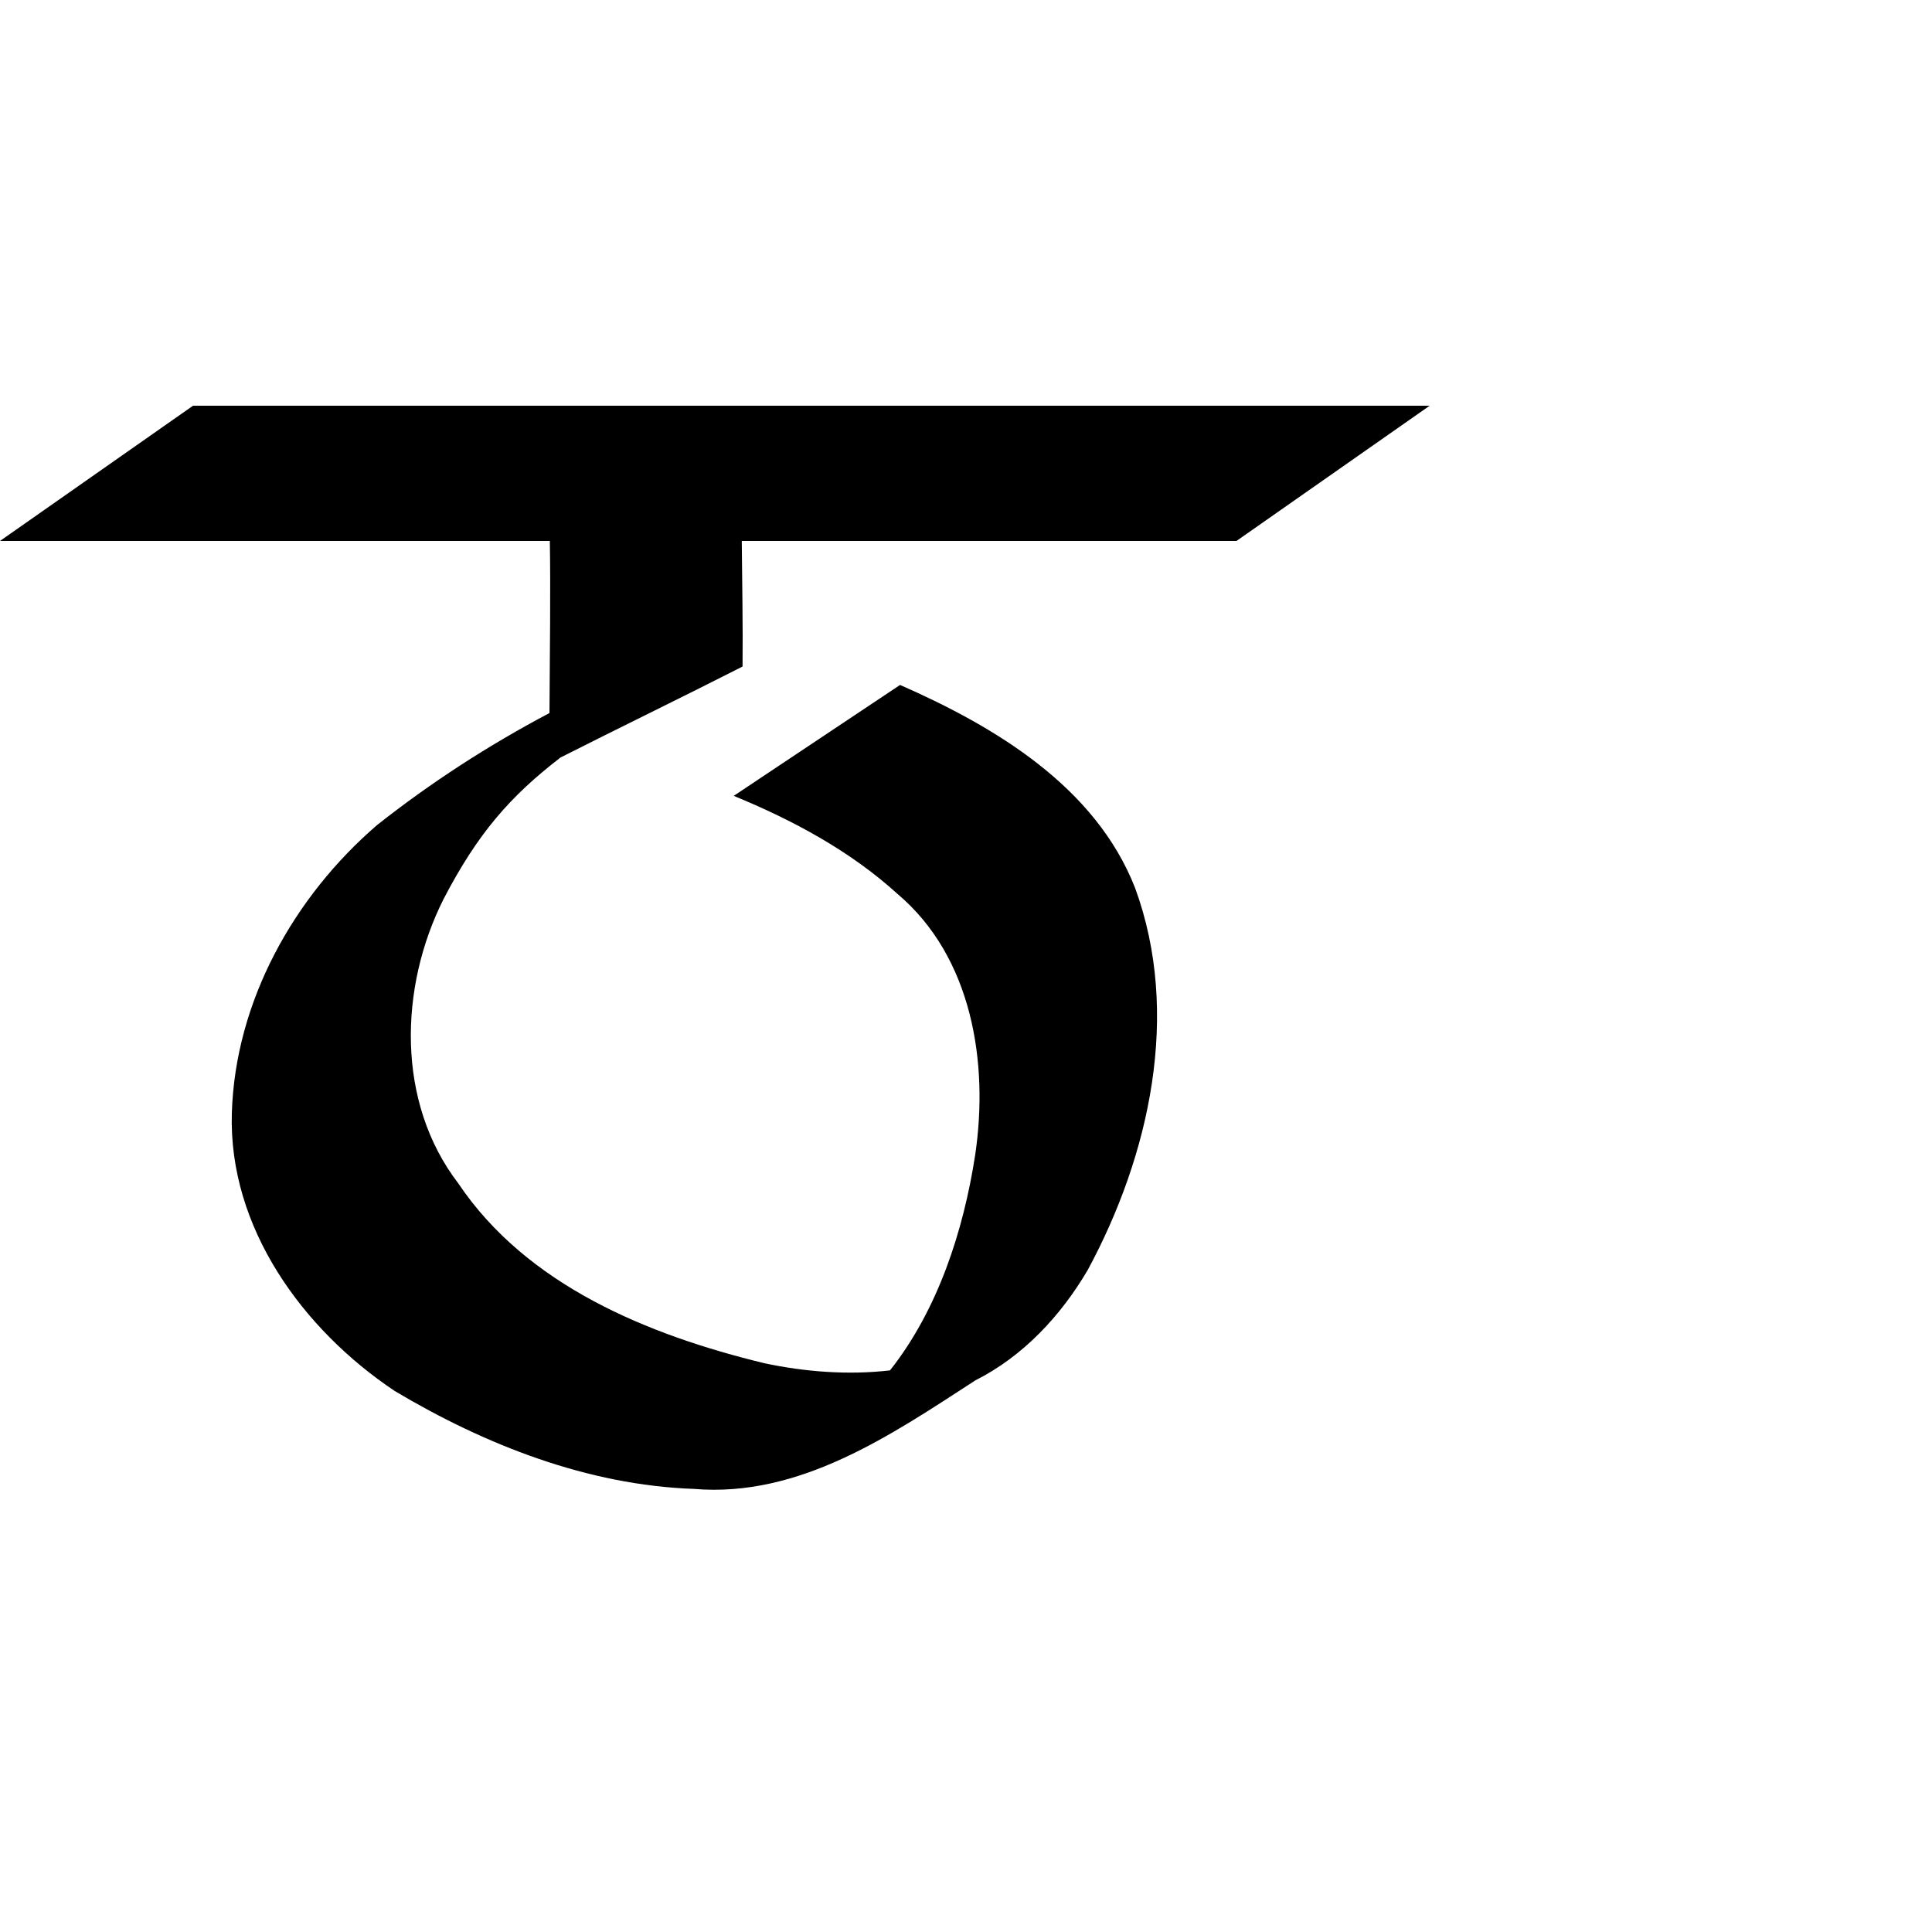
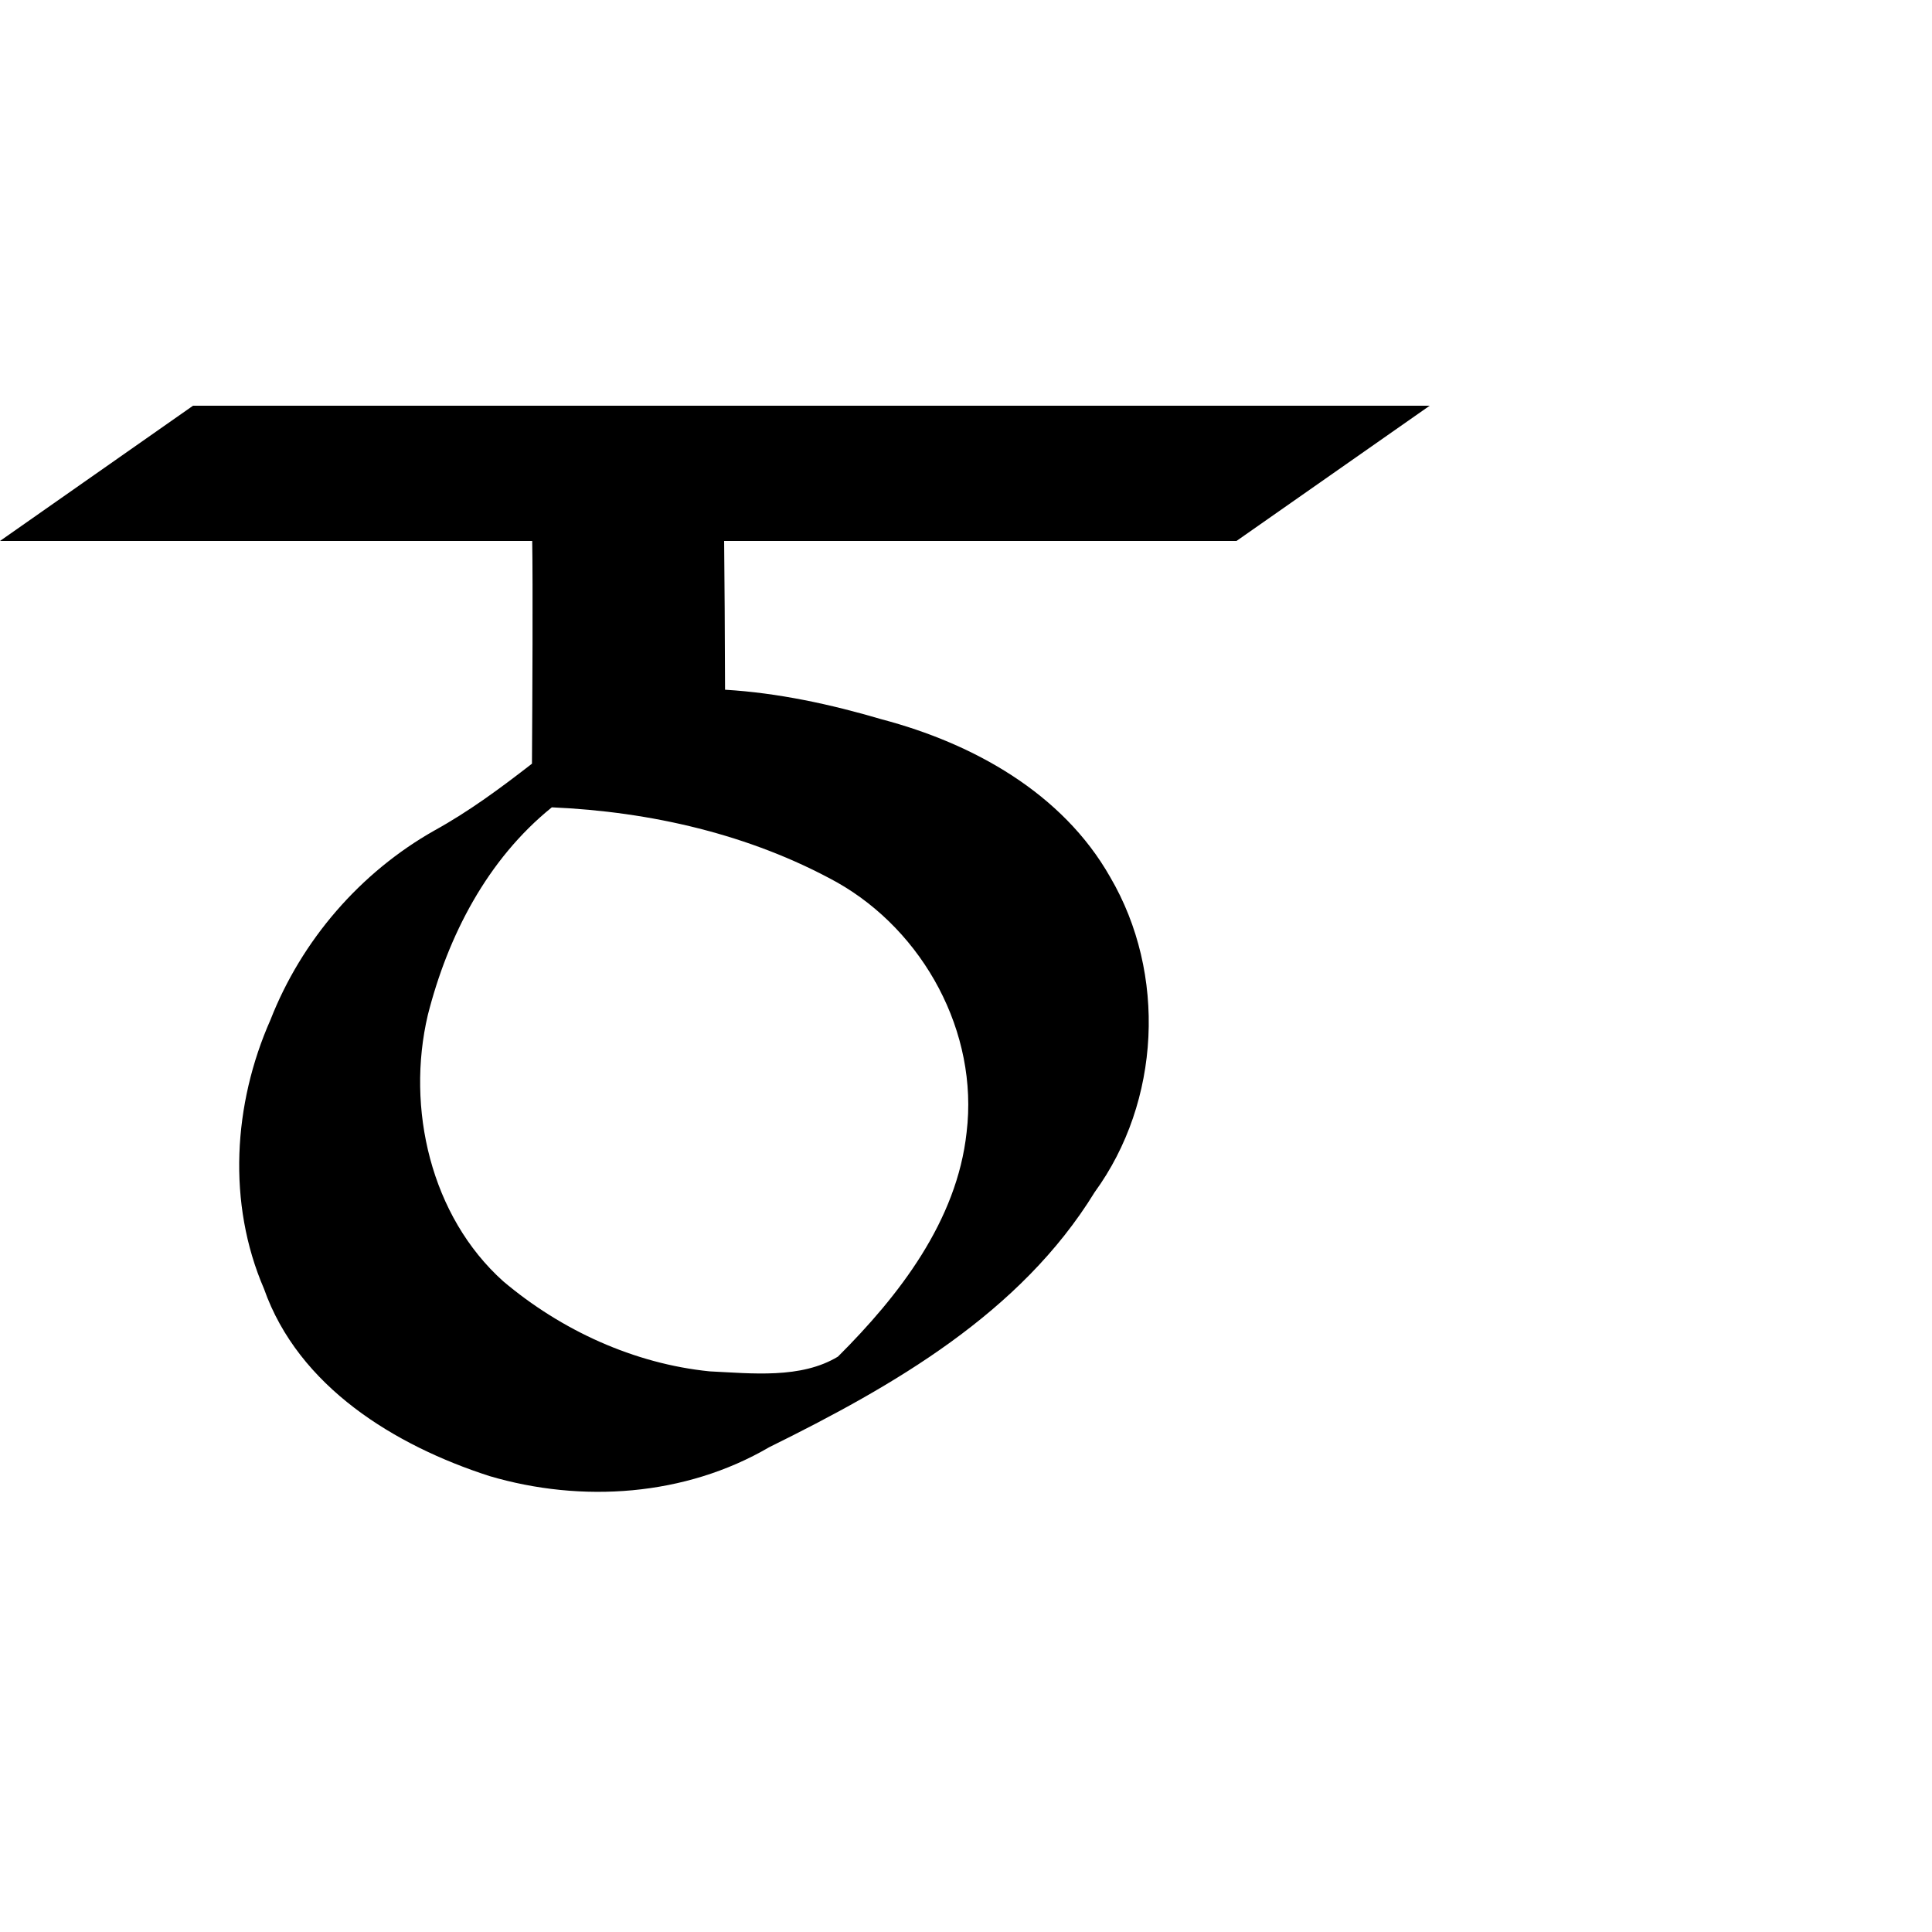
<svg xmlns="http://www.w3.org/2000/svg" viewBox="0 0 1000 1000">
-   <path transform="translate(-13000,-52.3622)" style="fill:#000000;fill-opacity:1;stroke:none" d="m 13099.906,262.362 -99.906,70 284.594,0 c 0.427,23.611 0,60.807 -0.188,89.062 -31.415,16.601 -61.366,35.962 -89.218,57.969 -43.074,37.089 -73.436,91.309 -75.188,149.062 -1.803,59.44 36.909,112.235 84.344,143.906 46.807,27.879 99.819,48.704 154.781,50.656 54.774,4.621 101.992,-27.809 145.688,-56.156 24.834,-12.548 44.213,-33.376 58.219,-57.188 32.004,-59.306 48.336,-132.605 24.5,-197.688 -20.54,-52.456 -72.404,-83.459 -121.657,-105.094 l -86.093,57.406 c 30.484,12.532 60.205,28.429 84.718,50.719 38.719,32.687 47.335,87.409 40.25,135.156 -6.028,39.1 -19.23,80.077 -44.094,111.5 -21.636,2.506 -43.961,0.768 -65.093,-3.719 -59.859,-14.557 -122.769,-40.086 -158.407,-93.156 -32.118,-41.921 -30.567,-101.408 -7.562,-147.094 17.471,-33.602 34.18,-52.991 60.562,-73.281 30.821,-15.604 63.638,-31.497 94.188,-47.062 0.205,-20.956 -0.188,-42.909 -0.406,-65 l 256.062,0 100,-70 z" />
+   <path transform="translate(-13000,-52.3622)" style="fill:#000000;fill-opacity:1;stroke:none" d="m 13099.906,262.362 -99.906,70 275.469,0 c 0.393,21.76 0.08,83.415 -0.125,115.281 -16.157,12.552 -32.581,24.721 -50.563,34.625 -38.415,21.73 -68.695,56.844 -84.781,97.938 -19.31,43.617 -22.473,94.924 -3.375,139.188 17.884,50.837 67.816,81.18 116.687,96.969 47.796,14.096 101.371,10.473 144.844,-14.938 64.214,-31.69 129.989,-69.32 168.469,-132.031 34.114,-46.864 37.309,-113.078 8,-163.062 -24.682,-43.549 -71.05,-69.185 -118.156,-81.625 -26.386,-7.781 -53.657,-13.709 -81.188,-15.344 -0.04,-25.771 -0.309,-60.756 -0.469,-77 l 265.188,0 100,-70 -640.094,0 z m 185.719,207.875 c 50.998,2.208 102.638,13.984 147.531,38.781 45,25.419 73.417,77.756 67.156,129.469 -4.986,45.831 -34.965,84.517 -66.593,116.062 -19.144,11.598 -44.597,8.669 -66.407,7.625 -39.201,-3.95 -76.867,-21.29 -106.812,-46.594 -37.567,-33.651 -50.398,-89.697 -39.062,-137.844 10.412,-41.05 30.788,-80.55 64.187,-107.5 z" />
</svg>
